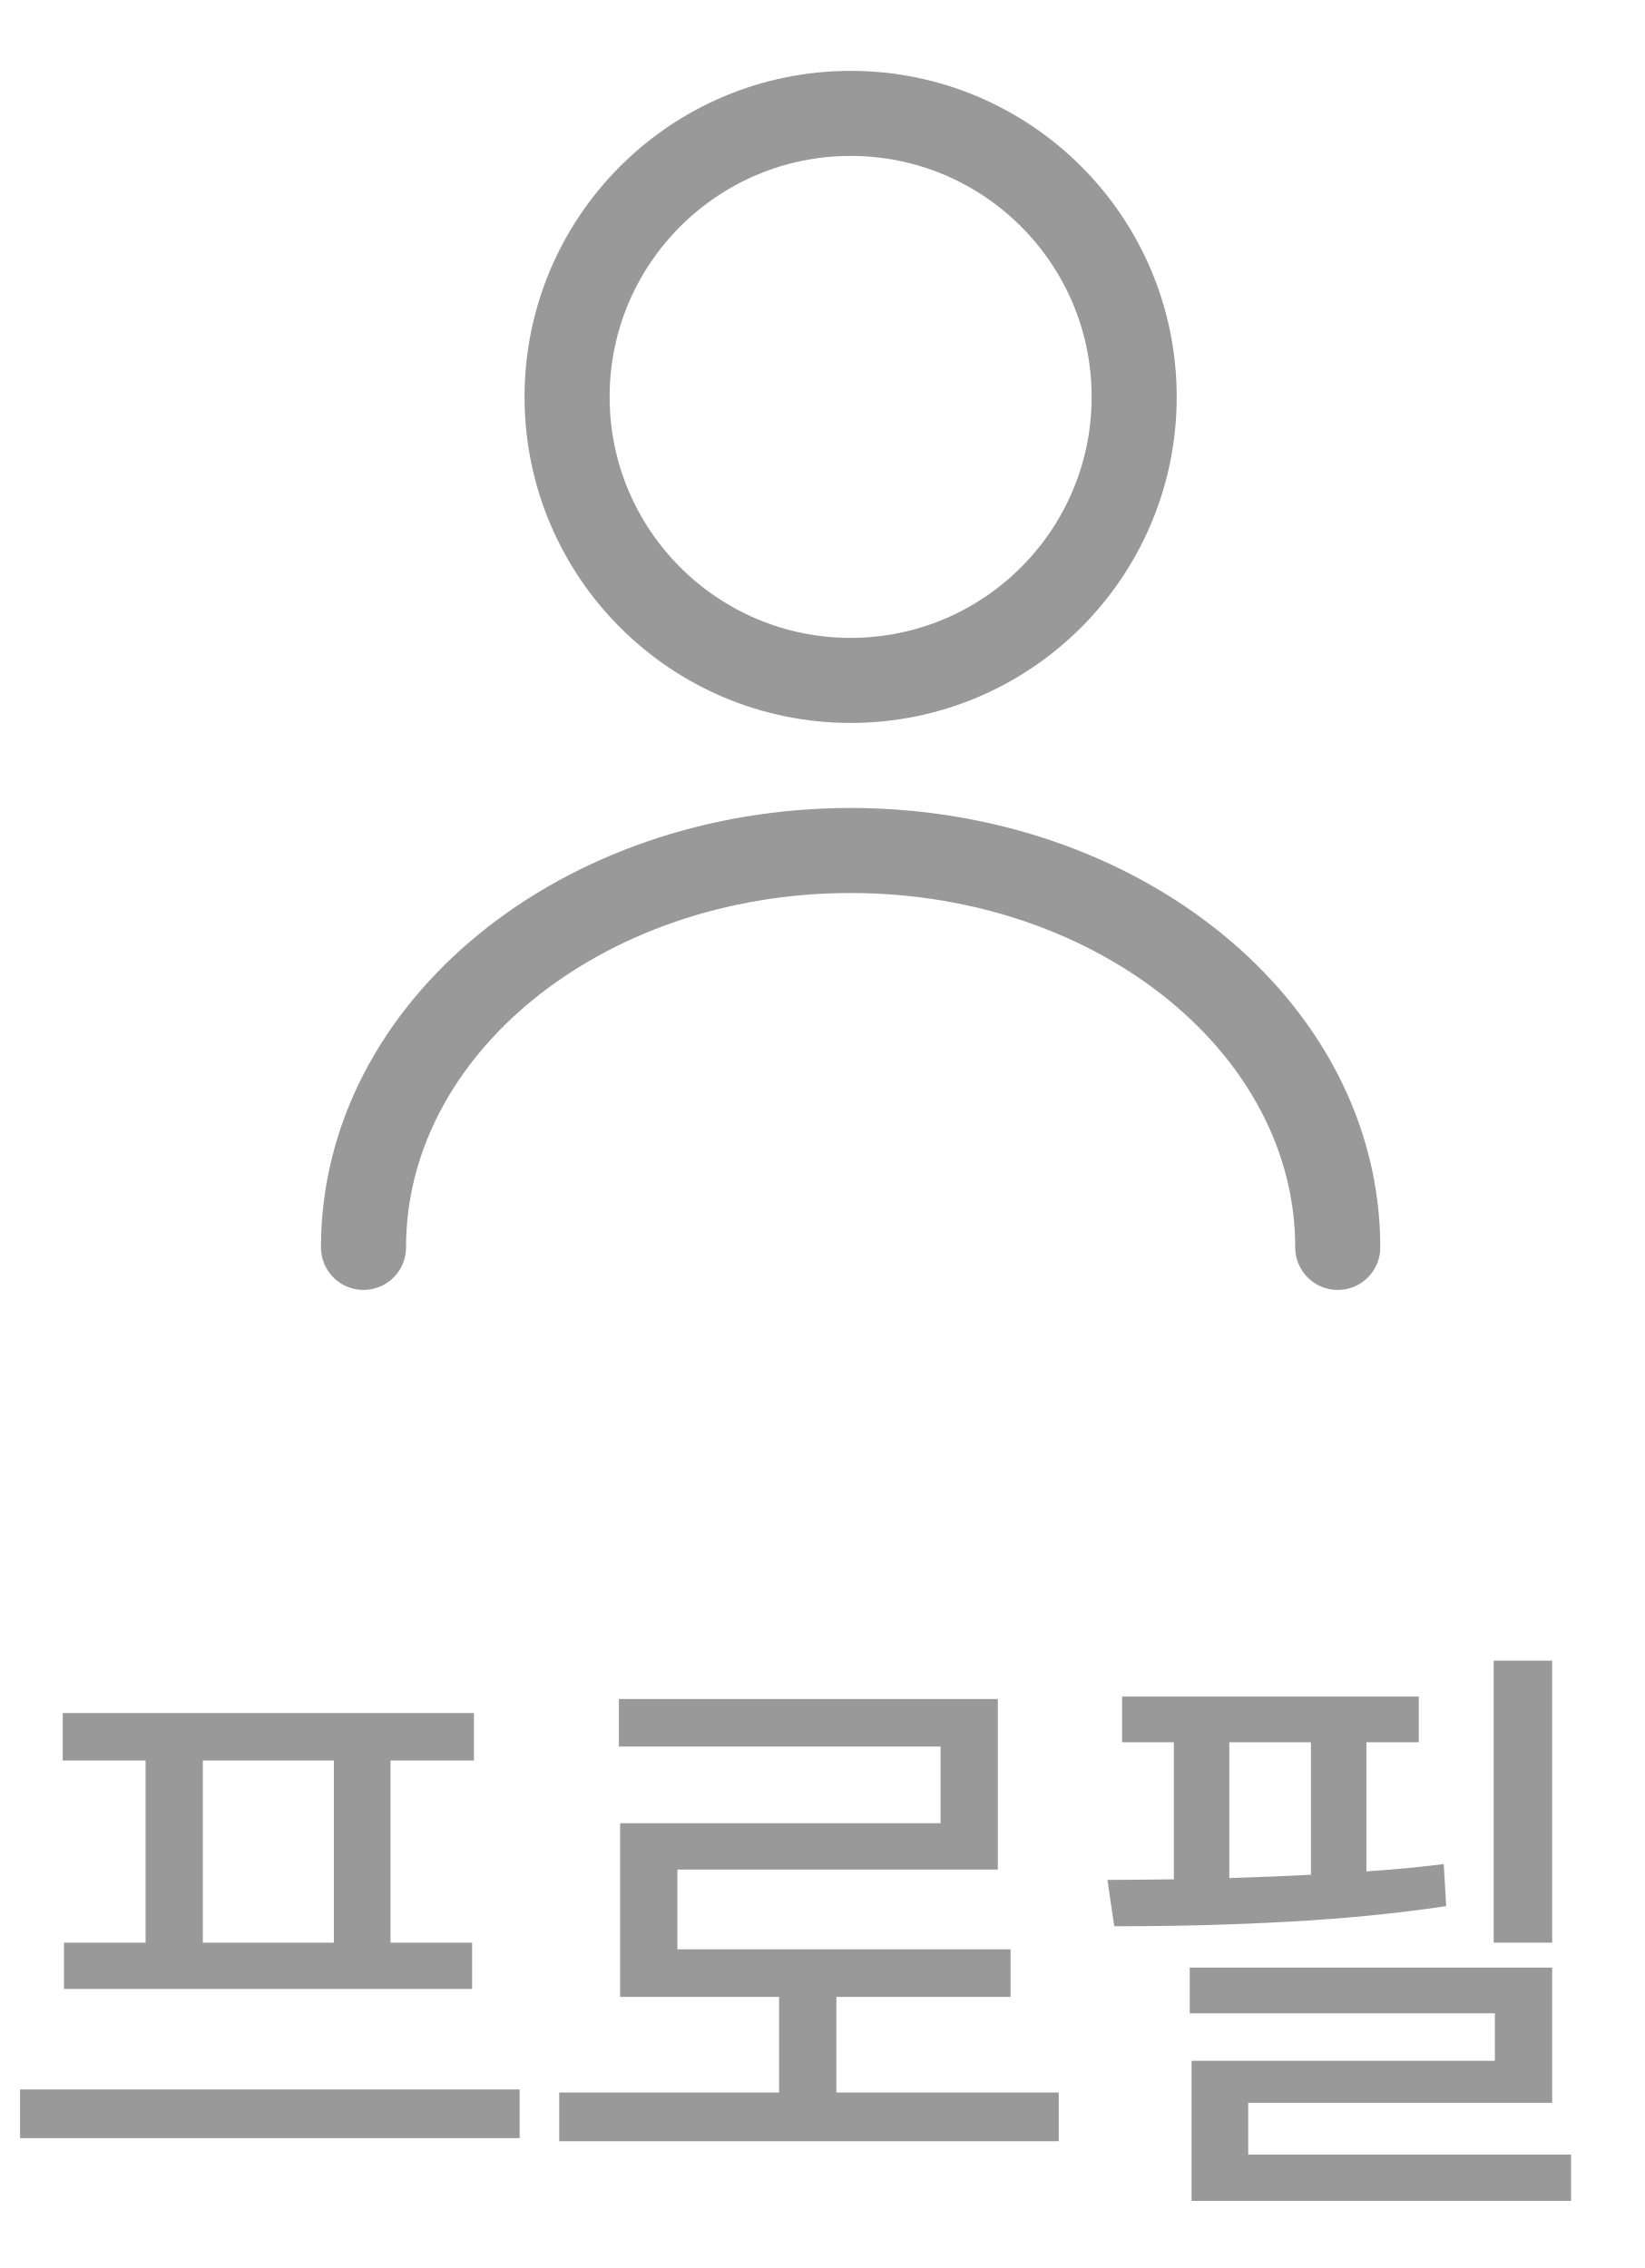
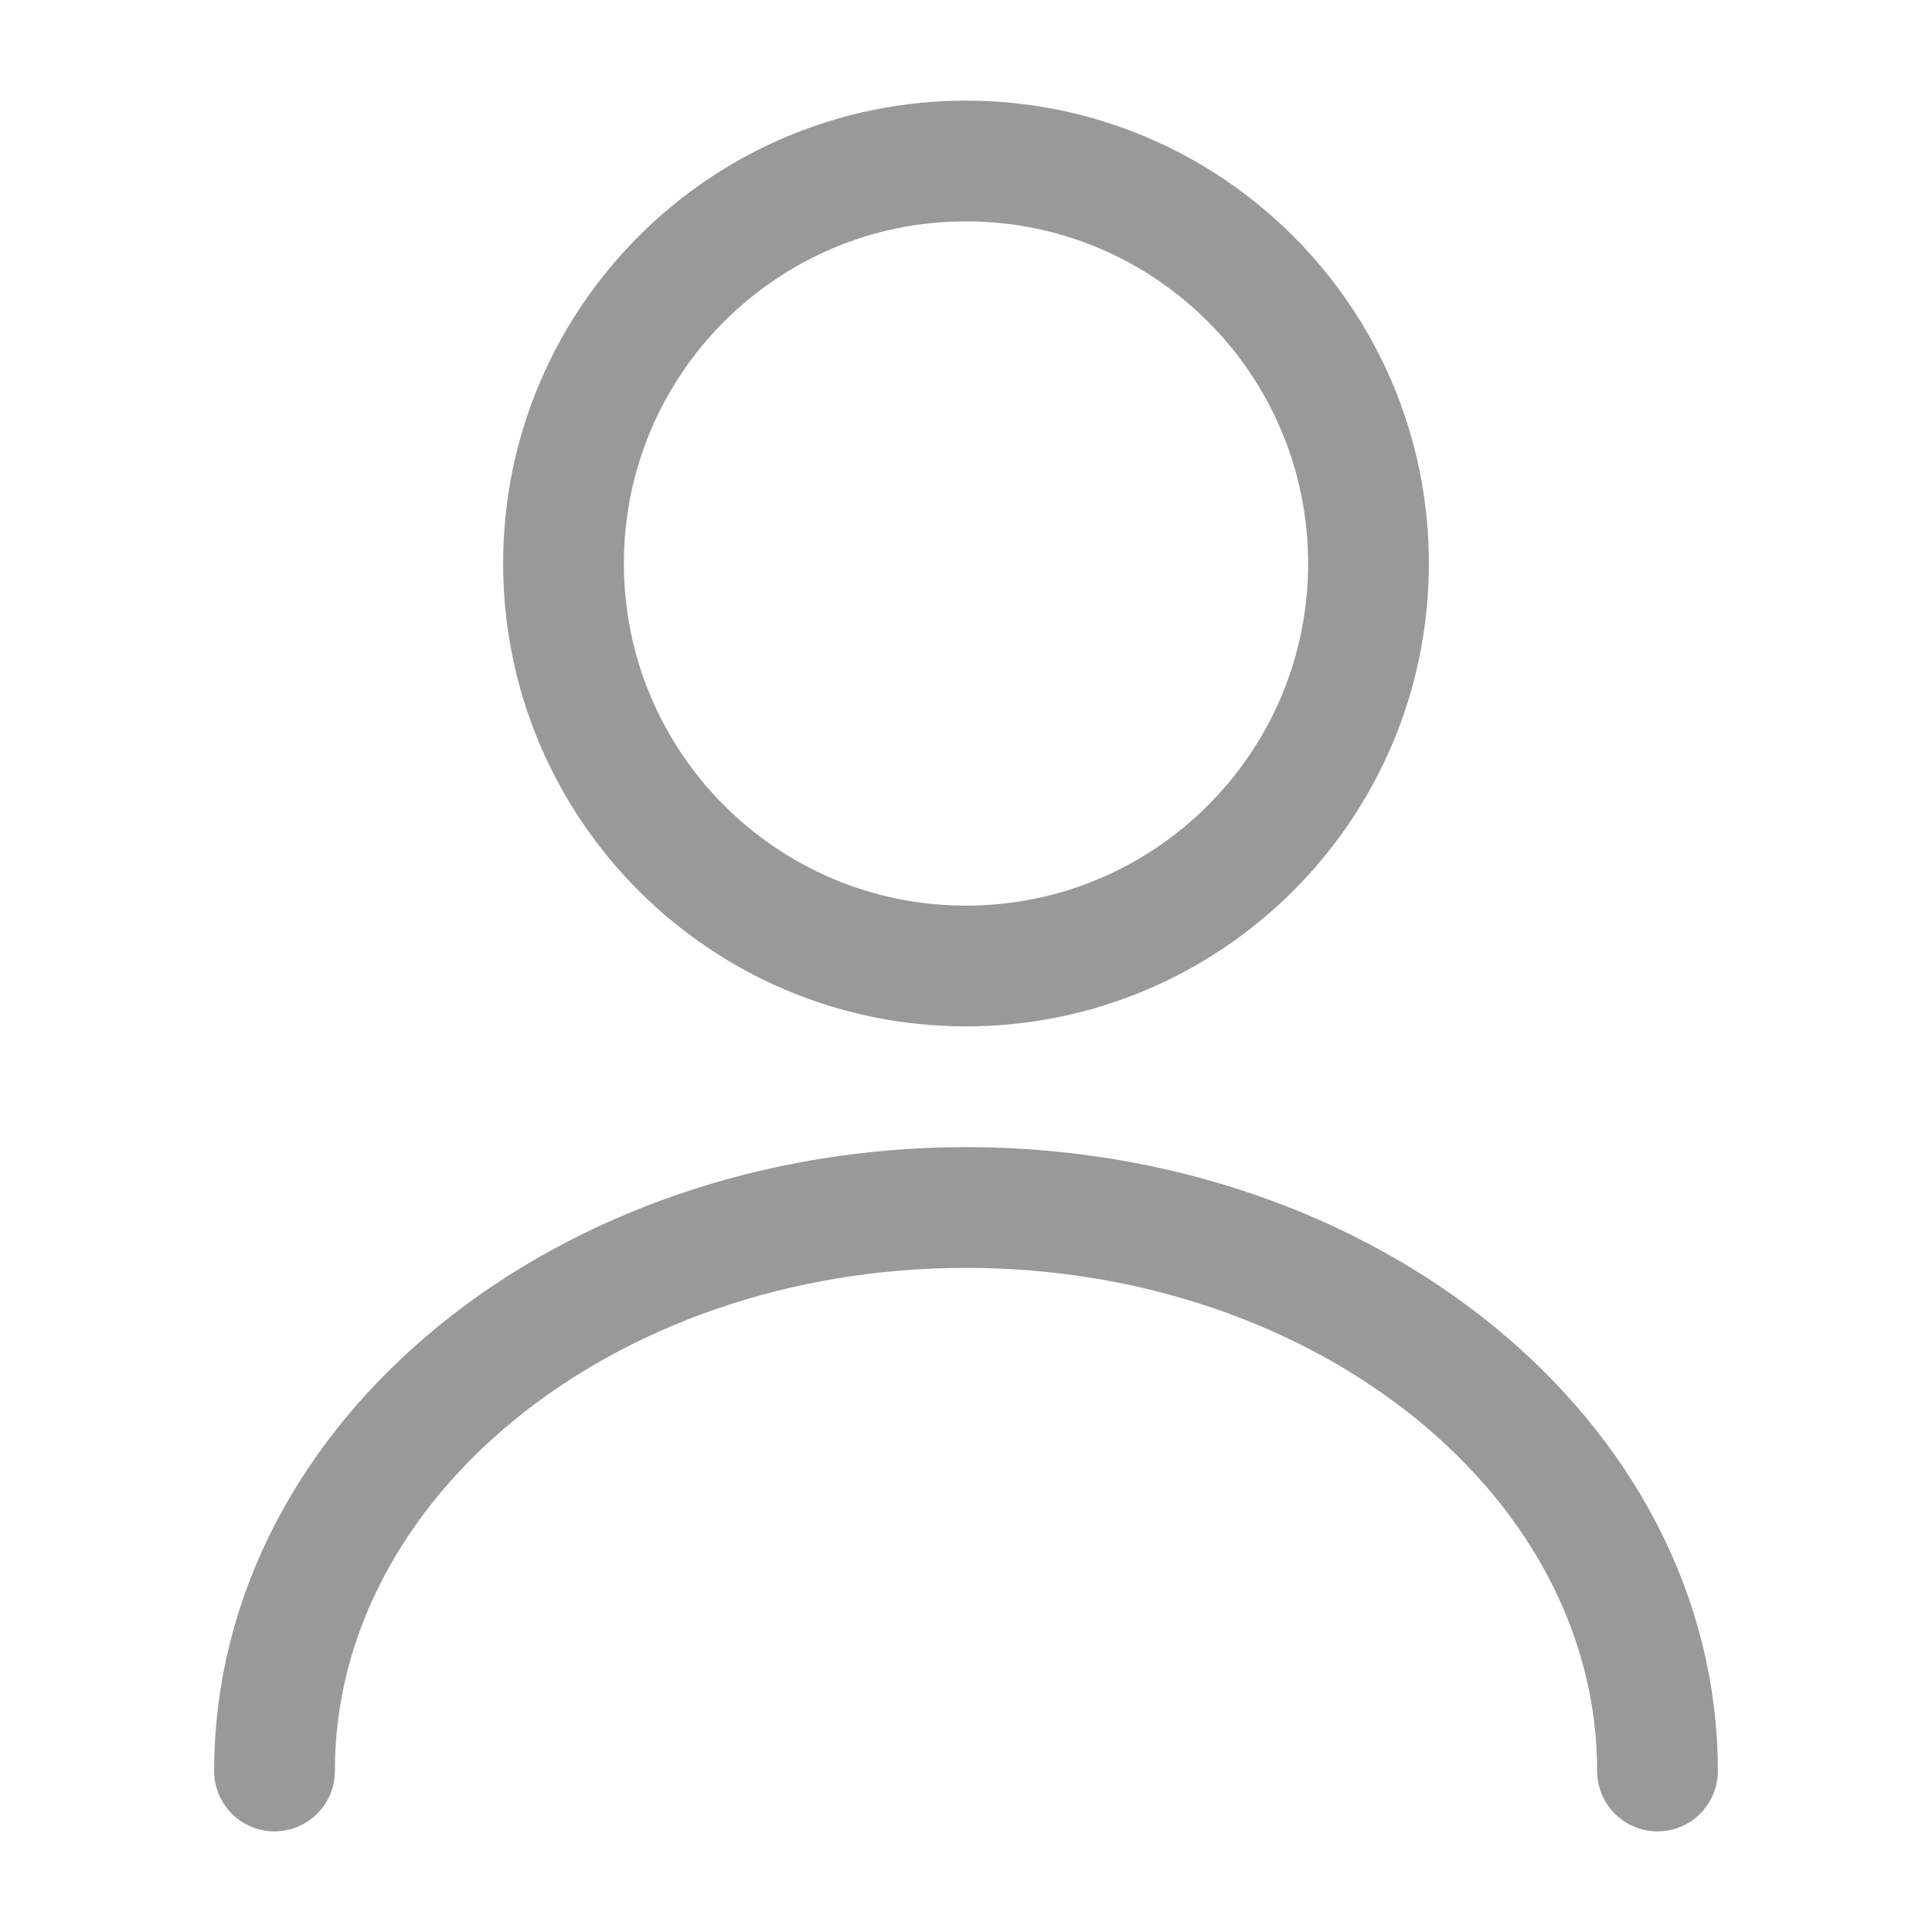
- <svg xmlns="http://www.w3.org/2000/svg" width="29" height="40" viewBox="0 0 29 40" fill="none">
-   <path d="M9.163 37.71H0.354V36.851H9.163V37.71ZM1.106 30.212H8.357V31.05H6.886V34.262H8.325V35.078H1.128V34.262H2.567V31.05H1.106V30.212ZM5.887 34.262V31.05H3.577V34.262H5.887ZM18.67 37.764H9.861V36.904H13.739V35.218H10.935V32.156H16.586V30.803H10.914V29.965H17.596V32.973H11.945V34.38H17.821V35.218H14.749V36.904H18.67V37.764ZM27.371 34.262H26.34V29.288H27.371V34.262ZM19.529 33.155C19.766 33.155 20.156 33.152 20.7 33.145V30.727H19.787V29.922H25.019V30.727H24.095V33.005C24.578 32.973 25.033 32.93 25.459 32.876L25.502 33.617C24.646 33.746 23.728 33.837 22.747 33.891C21.765 33.945 20.791 33.972 19.825 33.972H19.648L19.529 33.155ZM20.98 34.702H27.371V37.087H22.011V38H27.704V38.816H21.012V36.346H26.361V35.508H20.98V34.702ZM21.678 33.123C22.326 33.102 22.806 33.082 23.117 33.064V30.727H21.678V33.123Z" fill="#999999" />
-   <path d="M15 12C17.761 12 20 9.761 20 7C20 4.239 17.761 2 15 2C12.239 2 10 4.239 10 7C10 9.761 12.239 12 15 12Z" stroke="#999999" stroke-width="1.5" stroke-linecap="round" stroke-linejoin="round" />
-   <path d="M23.59 22C23.59 18.13 19.74 15 15 15C10.26 15 6.41 18.13 6.41 22" stroke="#999999" stroke-width="1.5" stroke-linecap="round" stroke-linejoin="round" />
+ <svg xmlns="http://www.w3.org/2000/svg" width="24" height="24" viewBox="0 0 24 24" fill="none">
+   <path d="M12 12C14.761 12 17 9.761 17 7C17 4.239 14.761 2 12 2C9.239 2 7 4.239 7 7C7 9.761 9.239 12 12 12Z" stroke="#999999" stroke-width="1.5" stroke-linecap="round" stroke-linejoin="round" />
+   <path d="M20.59 22C20.59 18.13 16.74 15 12 15C7.26 15 3.41 18.13 3.41 22" stroke="#999999" stroke-width="1.5" stroke-linecap="round" stroke-linejoin="round" />
</svg>
